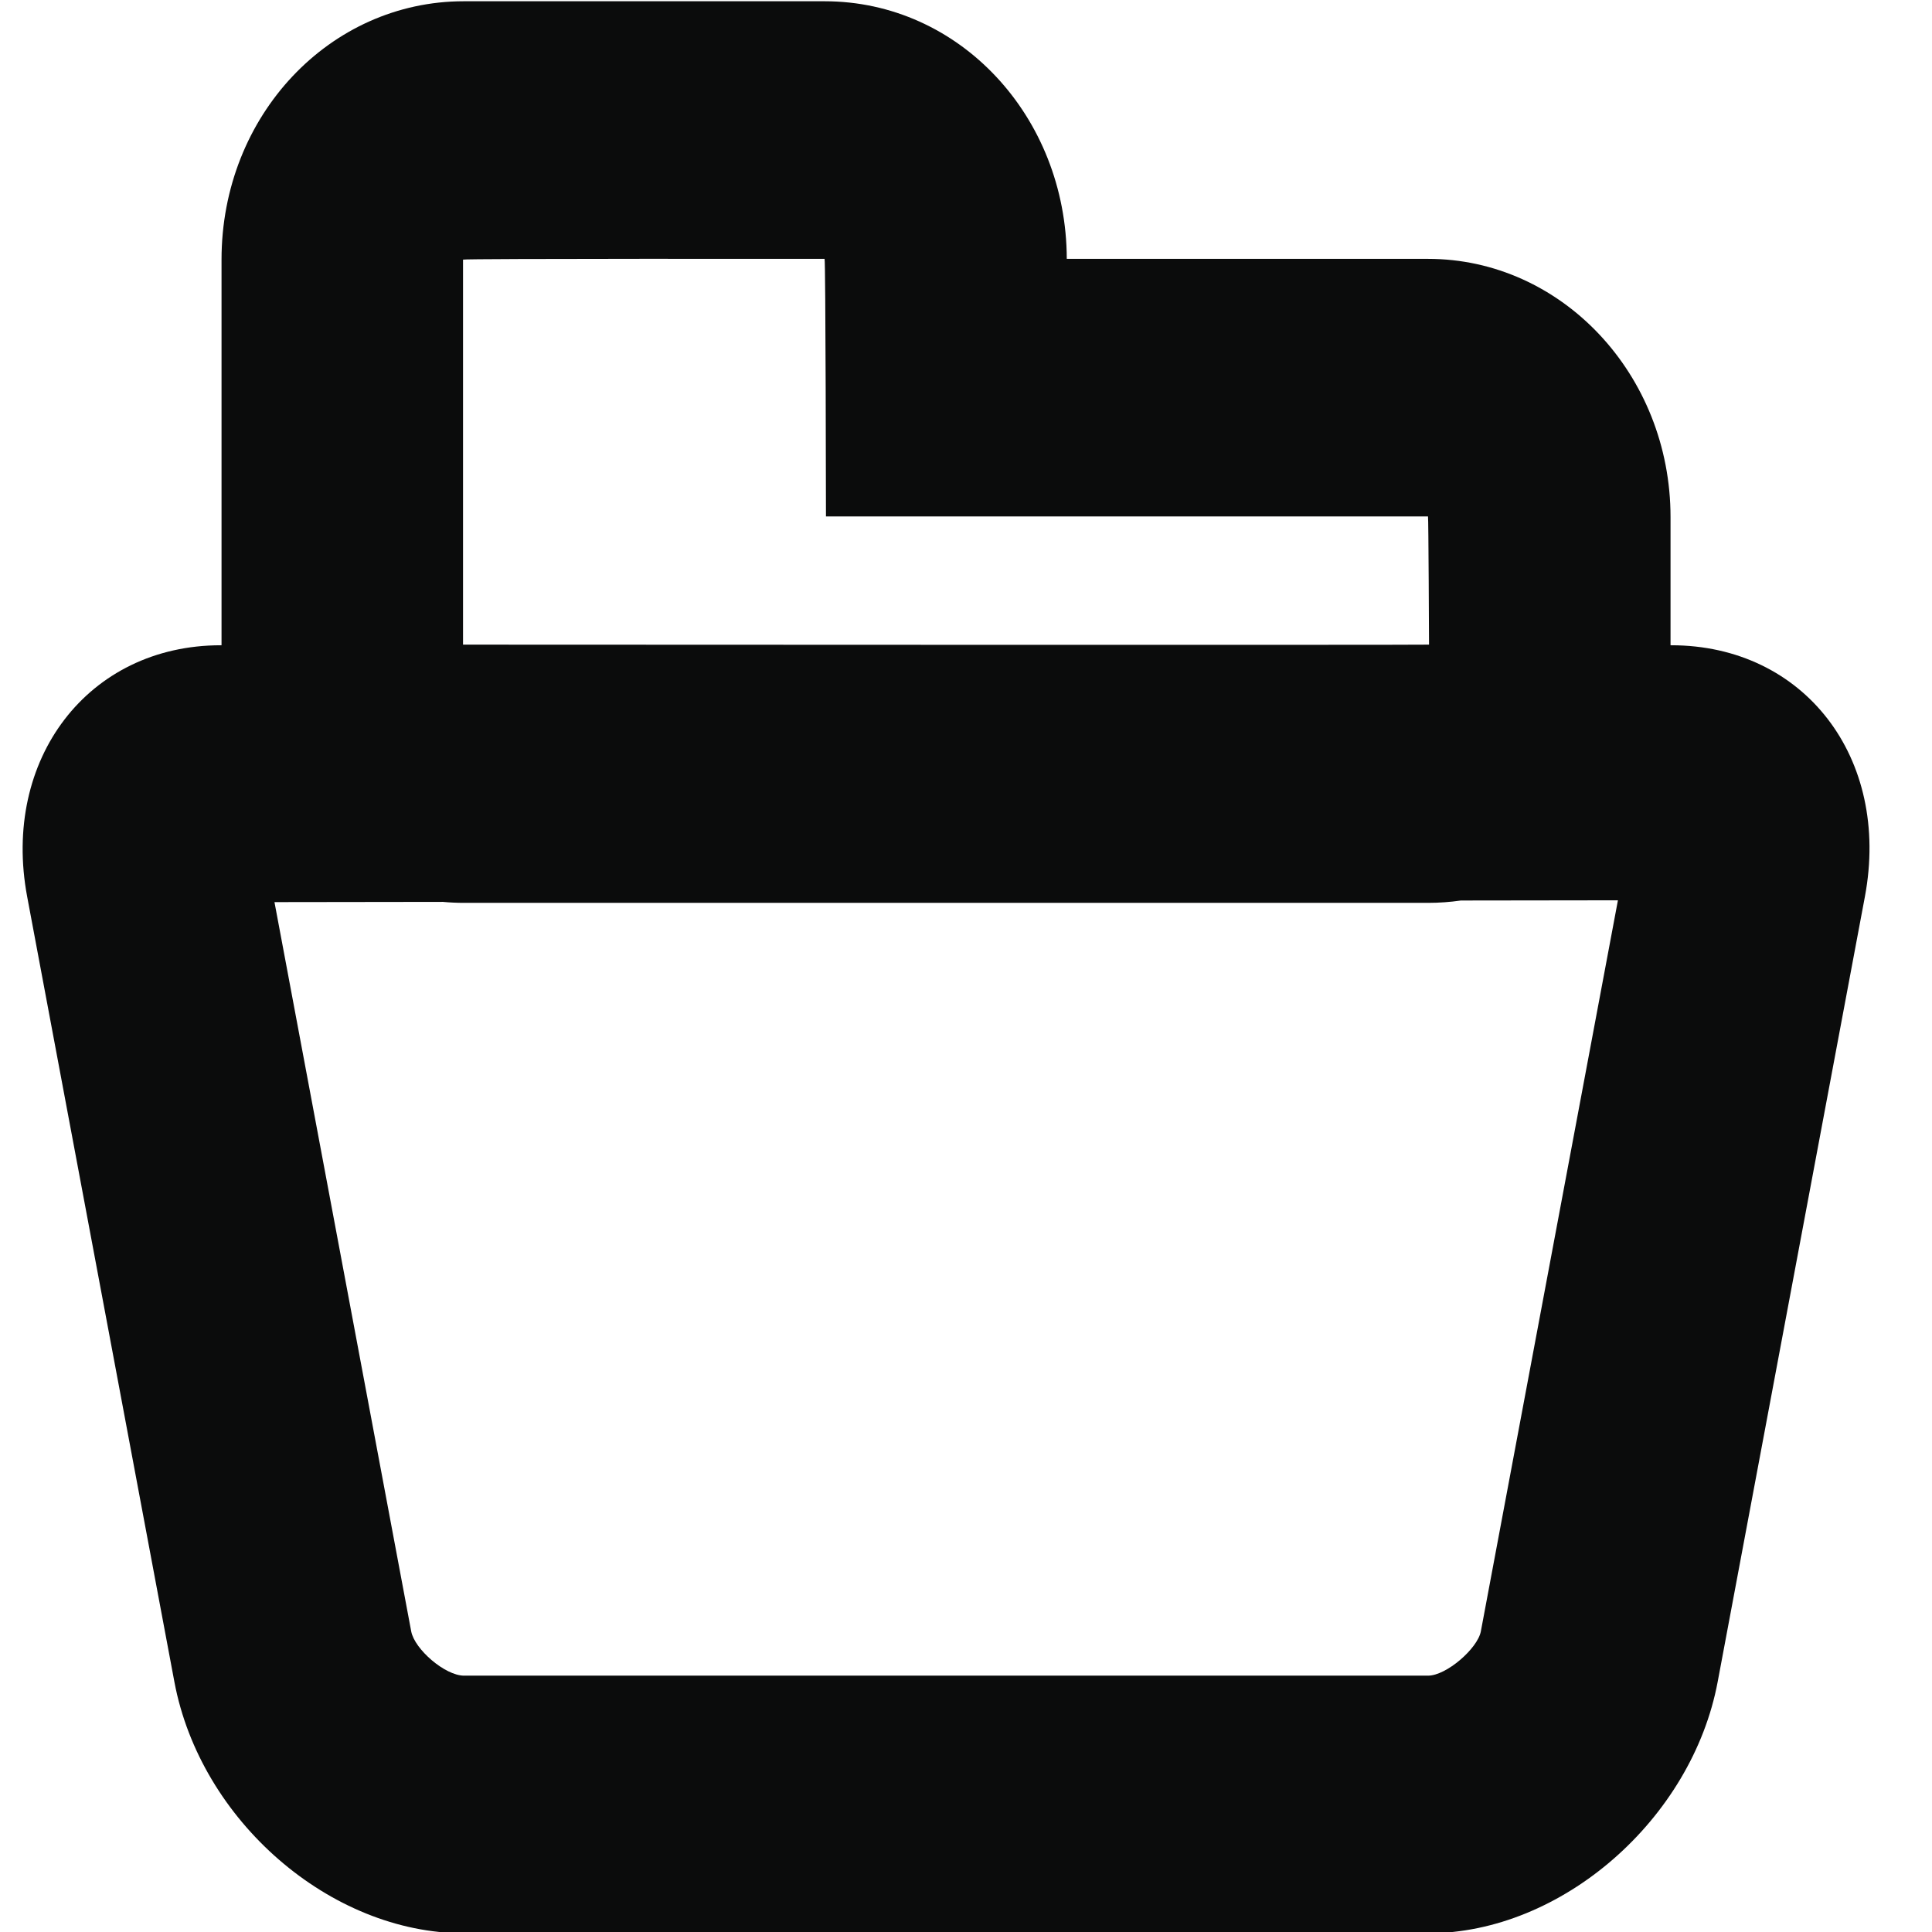
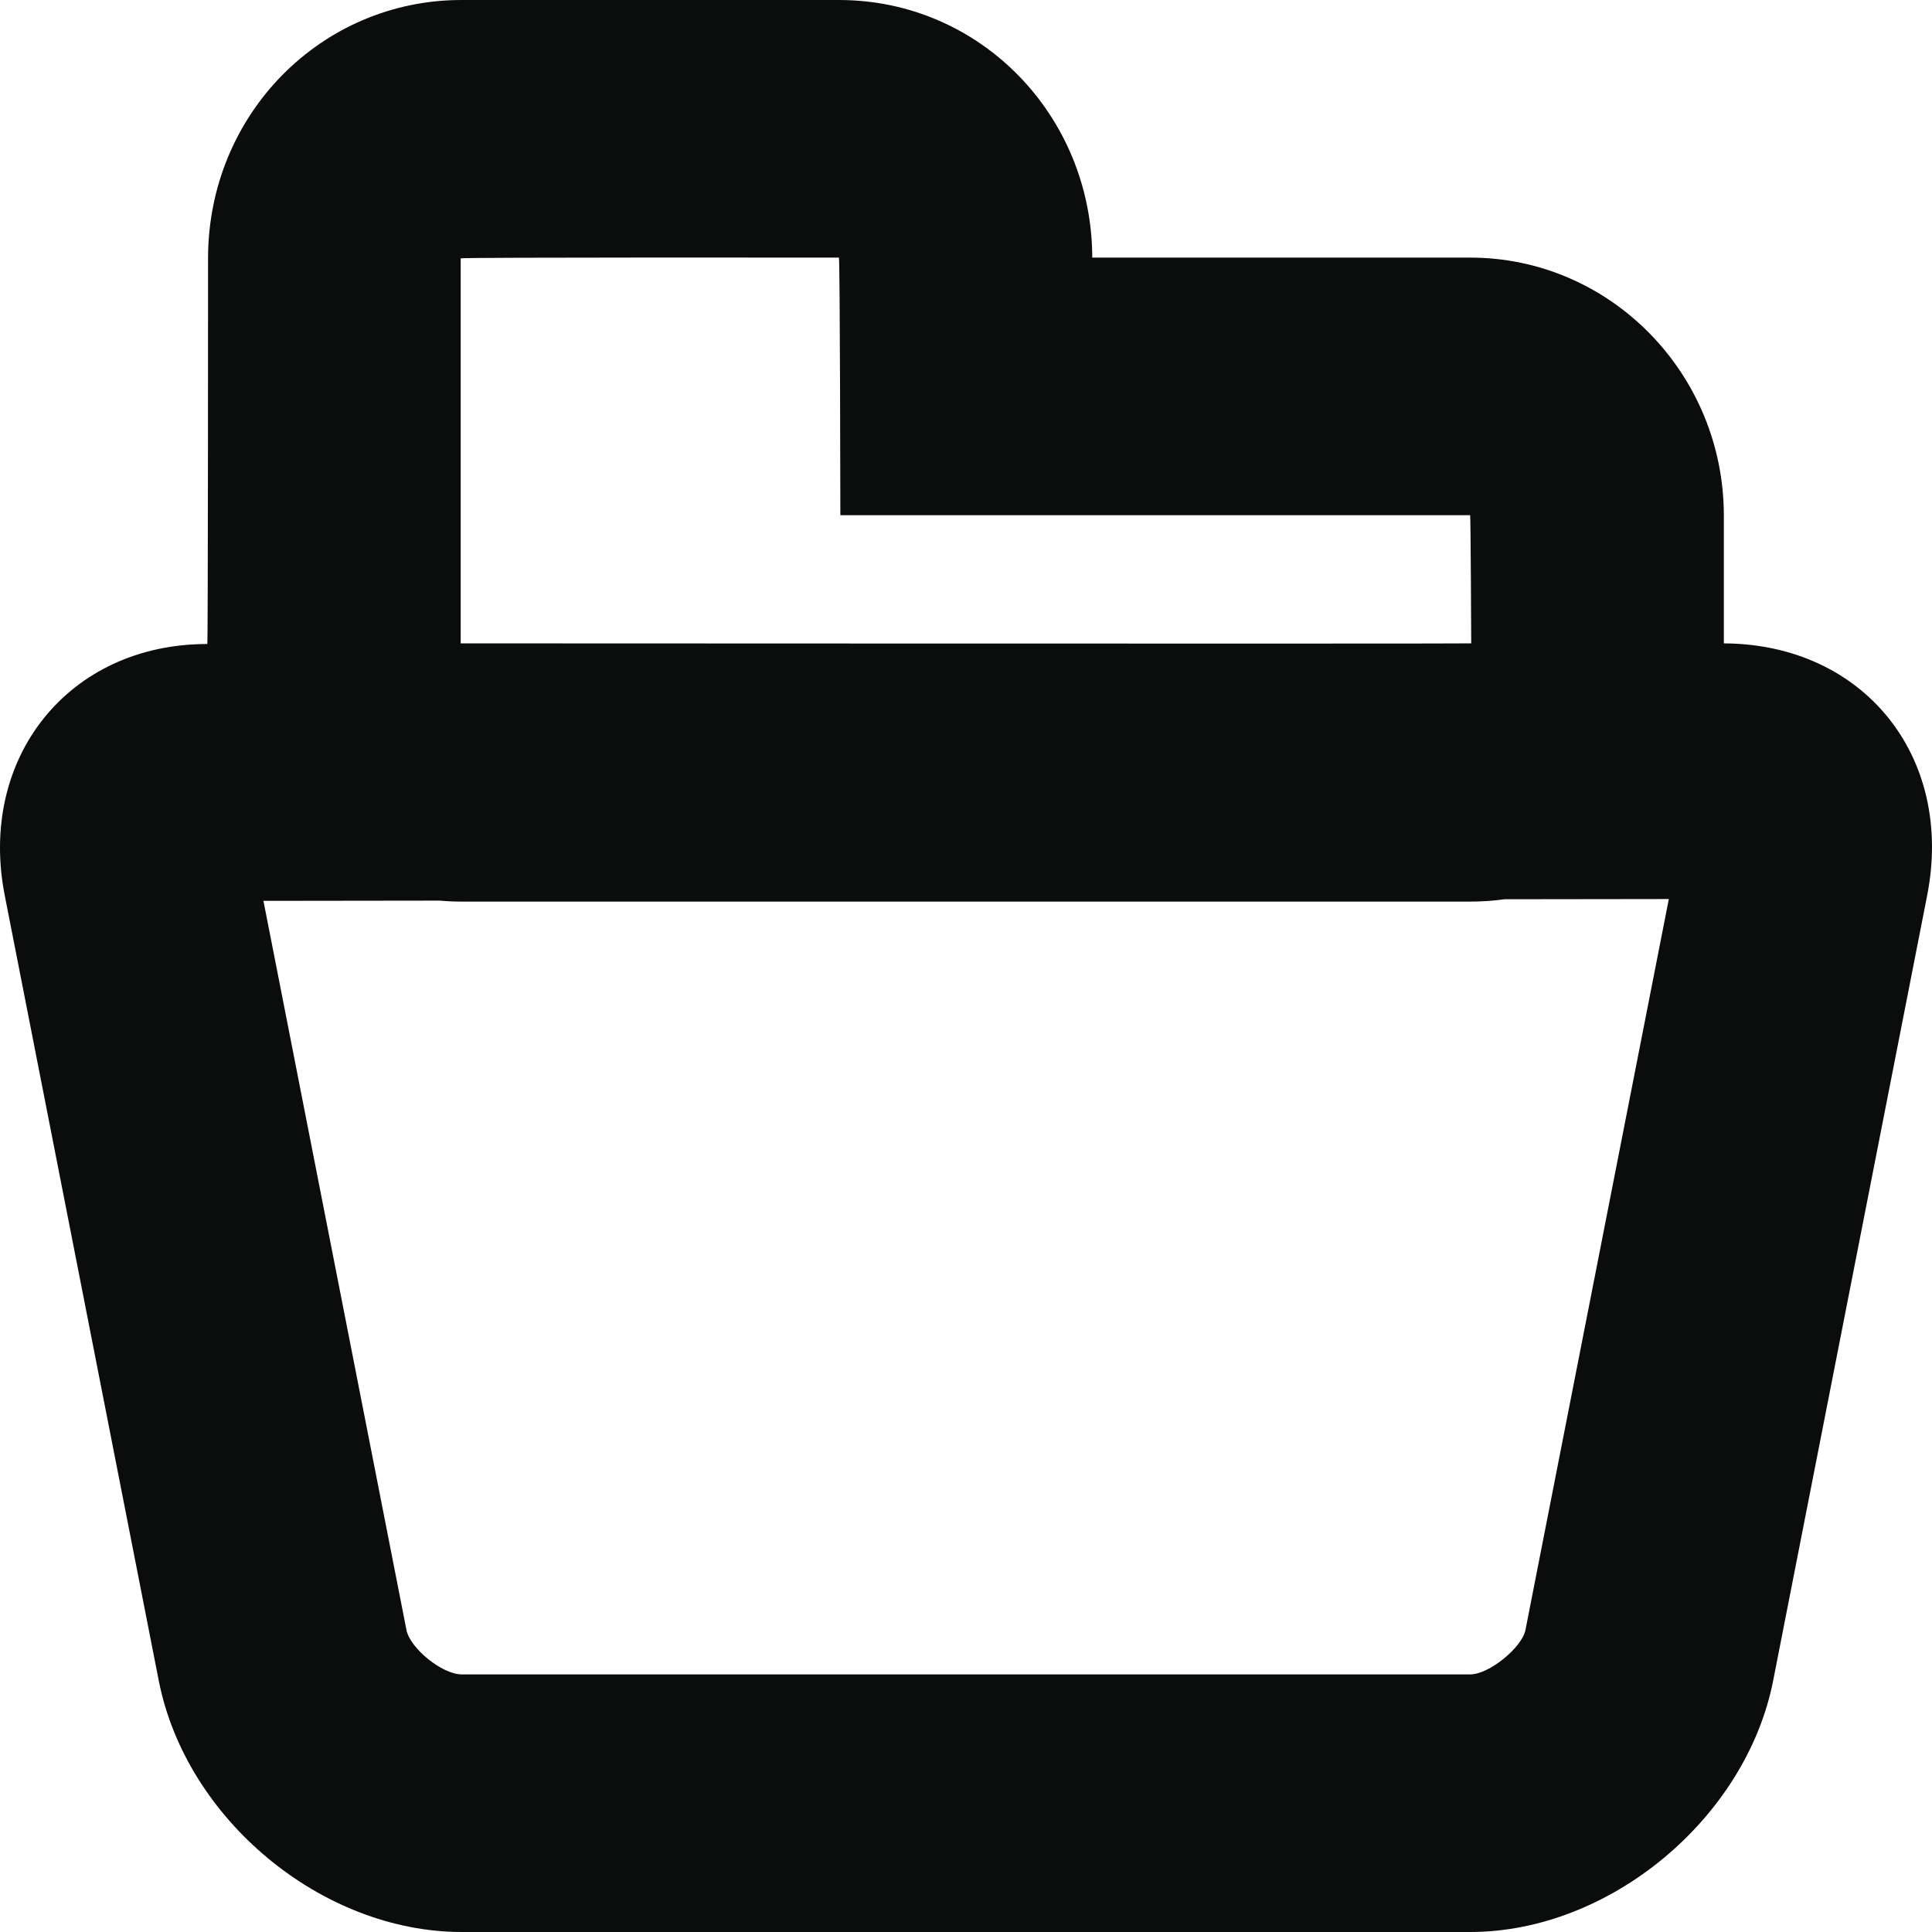
<svg xmlns="http://www.w3.org/2000/svg" width="512px" height="512px" viewBox="0 0 512 512" version="1.1">
  <defs />
  <g id="Page-1" stroke="none" stroke-width="1" fill="none" fill-rule="evenodd">
    <g id="folder" fill="#0B0C0C">
-       <path d="M442.707,171 L442.898,171 C478.083,171 501.115,200.828 494.216,237.623 L455.199,445.711 C448.387,482.042 413.932,512.333 378.435,512.333 L122.981,512.333 C87.57,512.333 53.115,482.505 46.216,445.711 L7.199,237.623 C0.387,201.291 23.276,171 58.518,171 L58.708,171 C58.708,170.933 58.708,170.865 58.708,170.798 L58.708,68.802 C58.708,30.594 87.446,0.333 122.897,0.333 L218.518,0.333 C254.274,0.333 282.607,30.879 282.707,68.6 L378.435,68.6 C413.845,68.6 442.708,99.239 442.708,137.033 L442.708,170.833 C442.708,170.889 442.708,170.944 442.707,171 L442.707,171 Z M117.368,239.008 L72.738,239.068 L108.973,432.322 C109.862,437.062 117.939,444.067 122.981,444.067 L378.435,444.067 C383.317,444.067 391.592,436.856 392.442,432.322 L428.767,238.588 L387.156,238.644 C384.304,239.055 381.393,239.267 378.435,239.267 L122.981,239.267 C121.09,239.267 119.218,239.179 117.368,239.008 L117.368,239.008 Z M122.708,170.833 C122.708,170.833 378.708,170.961 378.708,170.833 C378.708,170.833 378.568,136.867 378.435,136.867 L282.707,136.867 L218.89,136.867 C218.89,136.867 218.806,68.6 218.518,68.6 C218.518,68.6 122.708,68.494 122.708,68.802 L122.708,170.833 Z" />
+       <path d="M510.722,237.289 L469.907,445.377 C462.781,481.709 426.737,512 389.604,512 L122.373,512 C85.33,512 49.287,482.172 42.07,445.377 L1.255,237.289 C-5.872,200.958 18.073,170.667 54.939,170.667 C55.138,170.599 55.137,68.469 55.137,68.469 C55.137,30.261 85.201,0 122.286,0 L222.315,0 C259.719,0 289.358,30.545 289.463,68.267 L389.604,68.267 C426.647,68.267 456.84,98.905 456.84,136.7 L456.84,170.5 C493.846,170.667 517.939,200.495 510.722,237.289 Z M116.502,238.675 L69.814,238.735 L107.72,431.989 C108.65,436.729 117.099,443.733 122.373,443.733 L389.604,443.733 C394.711,443.733 403.368,436.522 404.257,431.989 L442.257,238.255 L398.727,238.311 C395.743,238.721 392.698,238.933 389.604,238.933 L122.373,238.933 C120.396,238.933 118.437,238.846 116.502,238.675 L116.502,238.675 L116.502,238.675 Z M122.088,170.5 C122.088,170.5 389.889,170.628 389.889,170.5 C389.889,170.5 389.743,136.533 389.604,136.533 L289.463,136.533 L222.704,136.533 C222.704,136.533 222.616,68.267 222.315,68.267 C222.315,68.267 122.088,68.16 122.088,68.469 L122.088,170.5 L122.088,170.5 Z" />
    </g>
  </g>
</svg>
